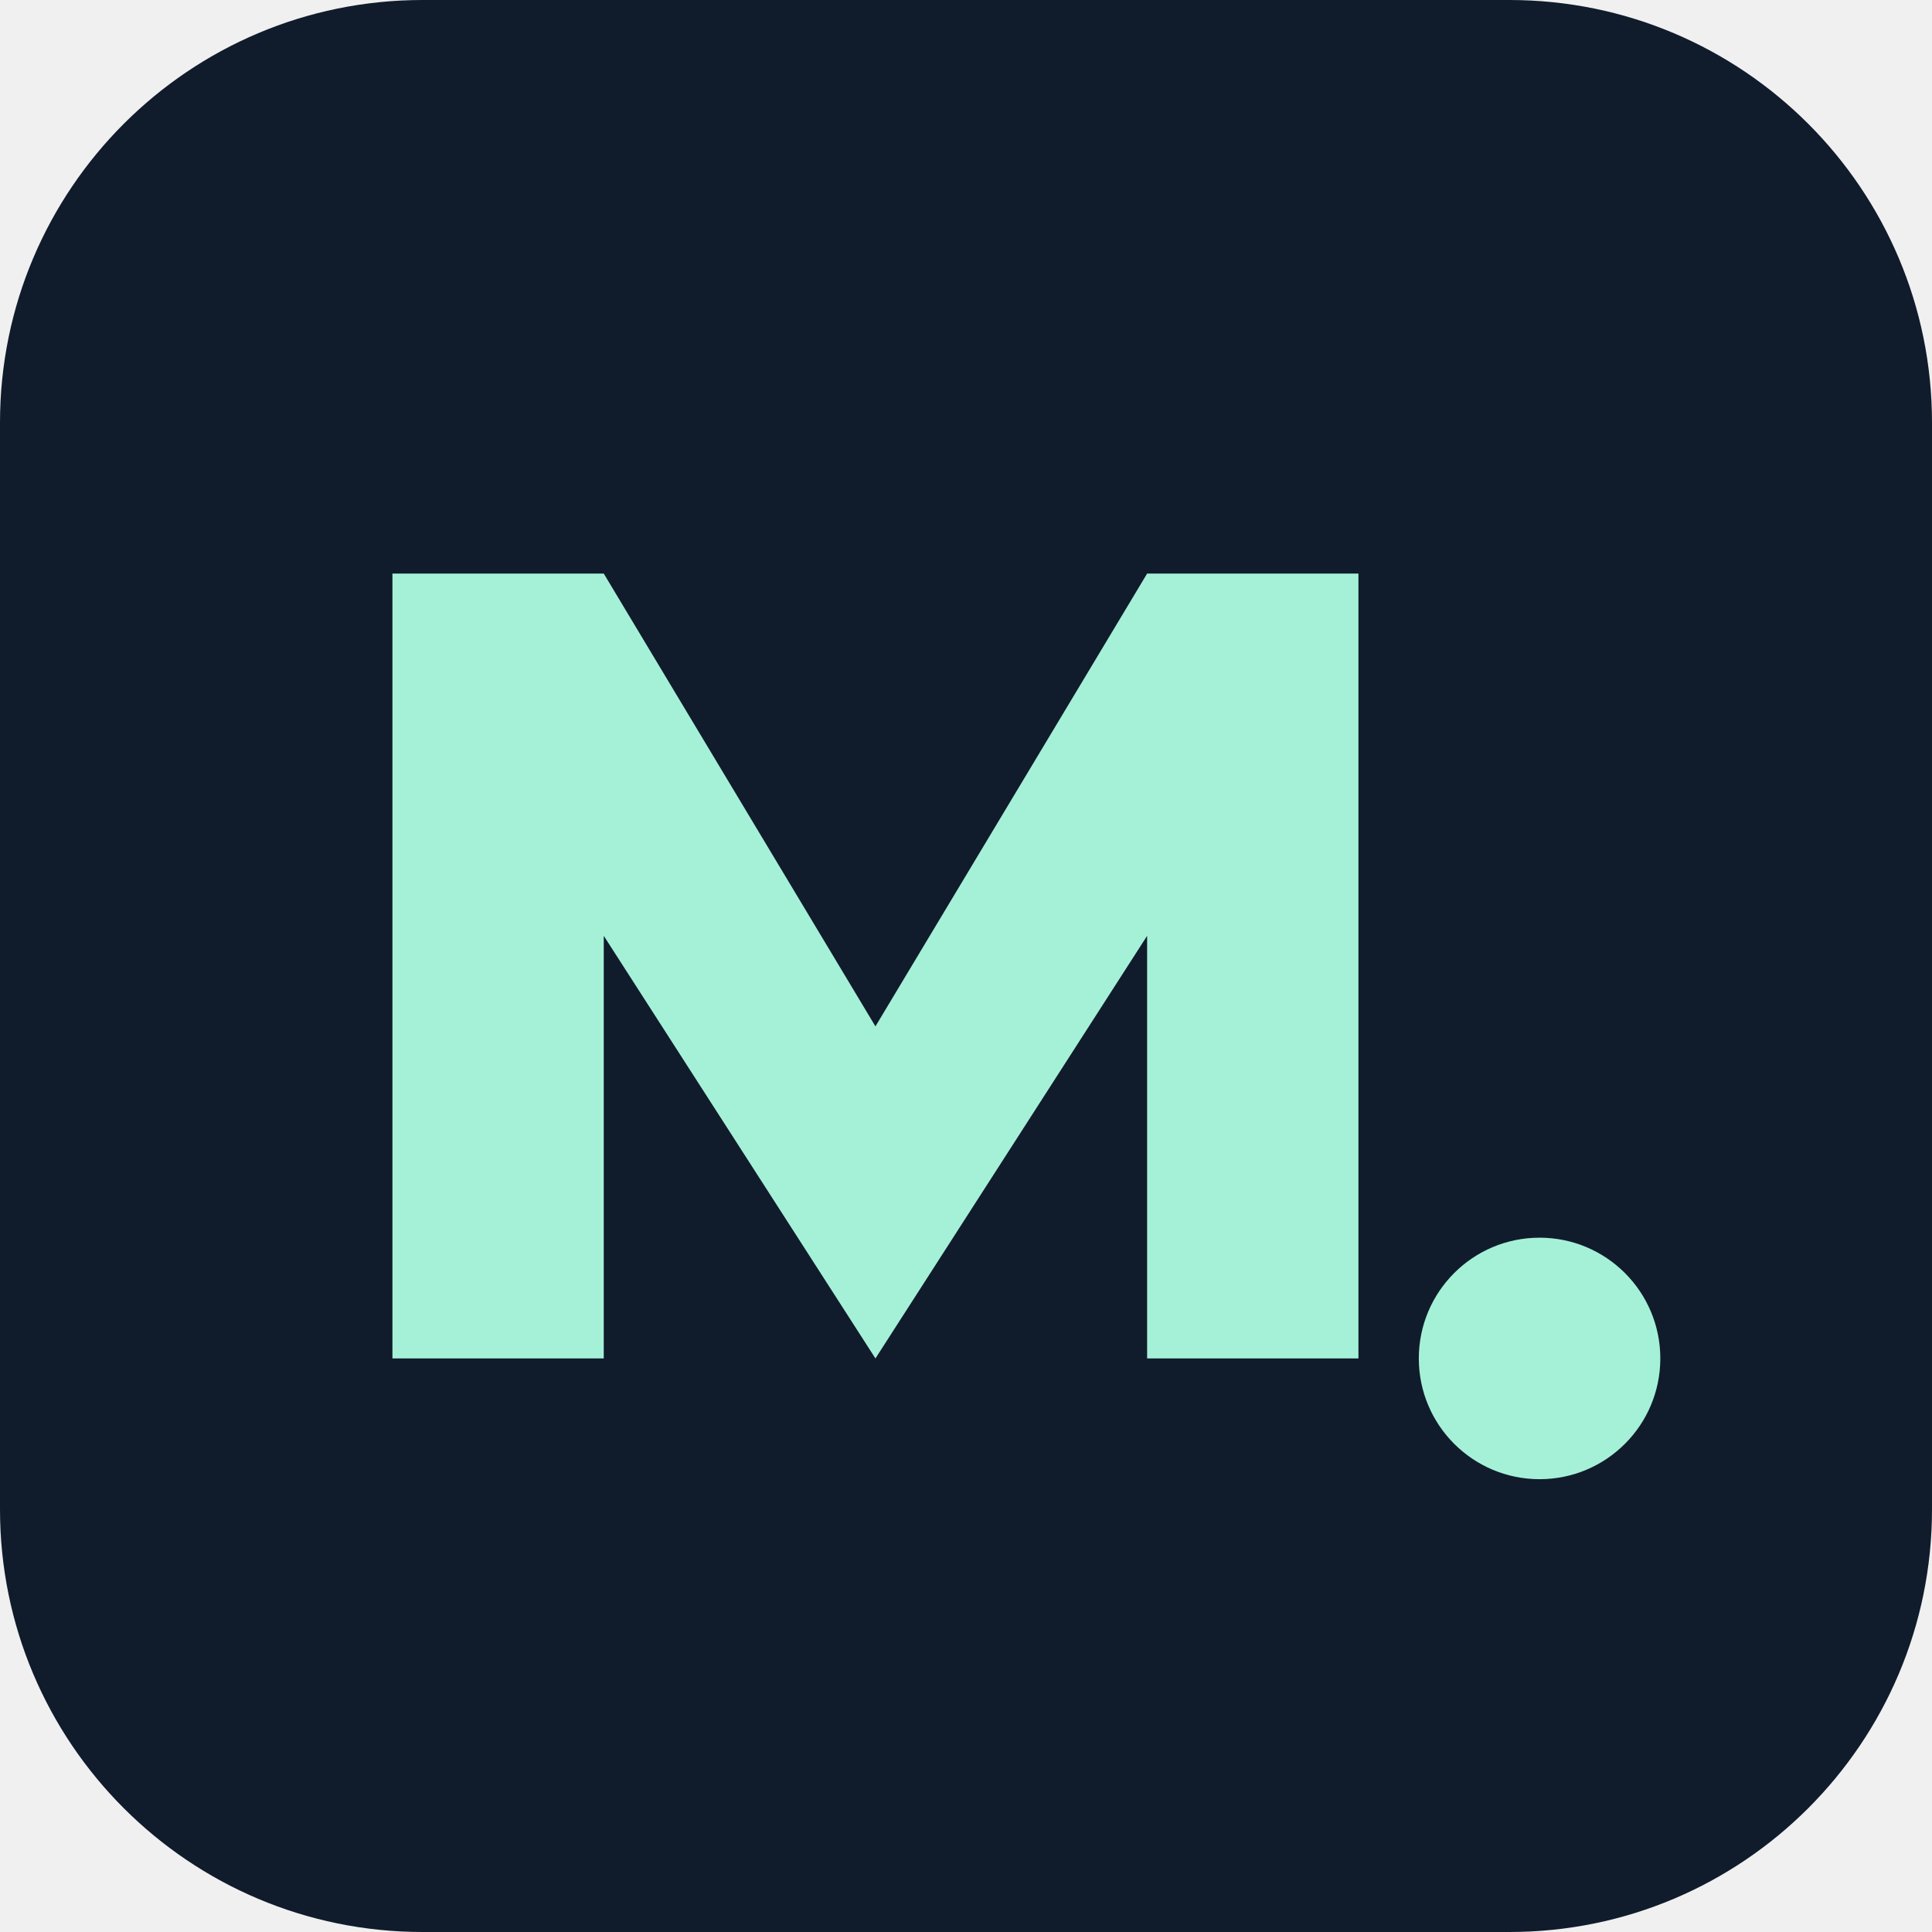
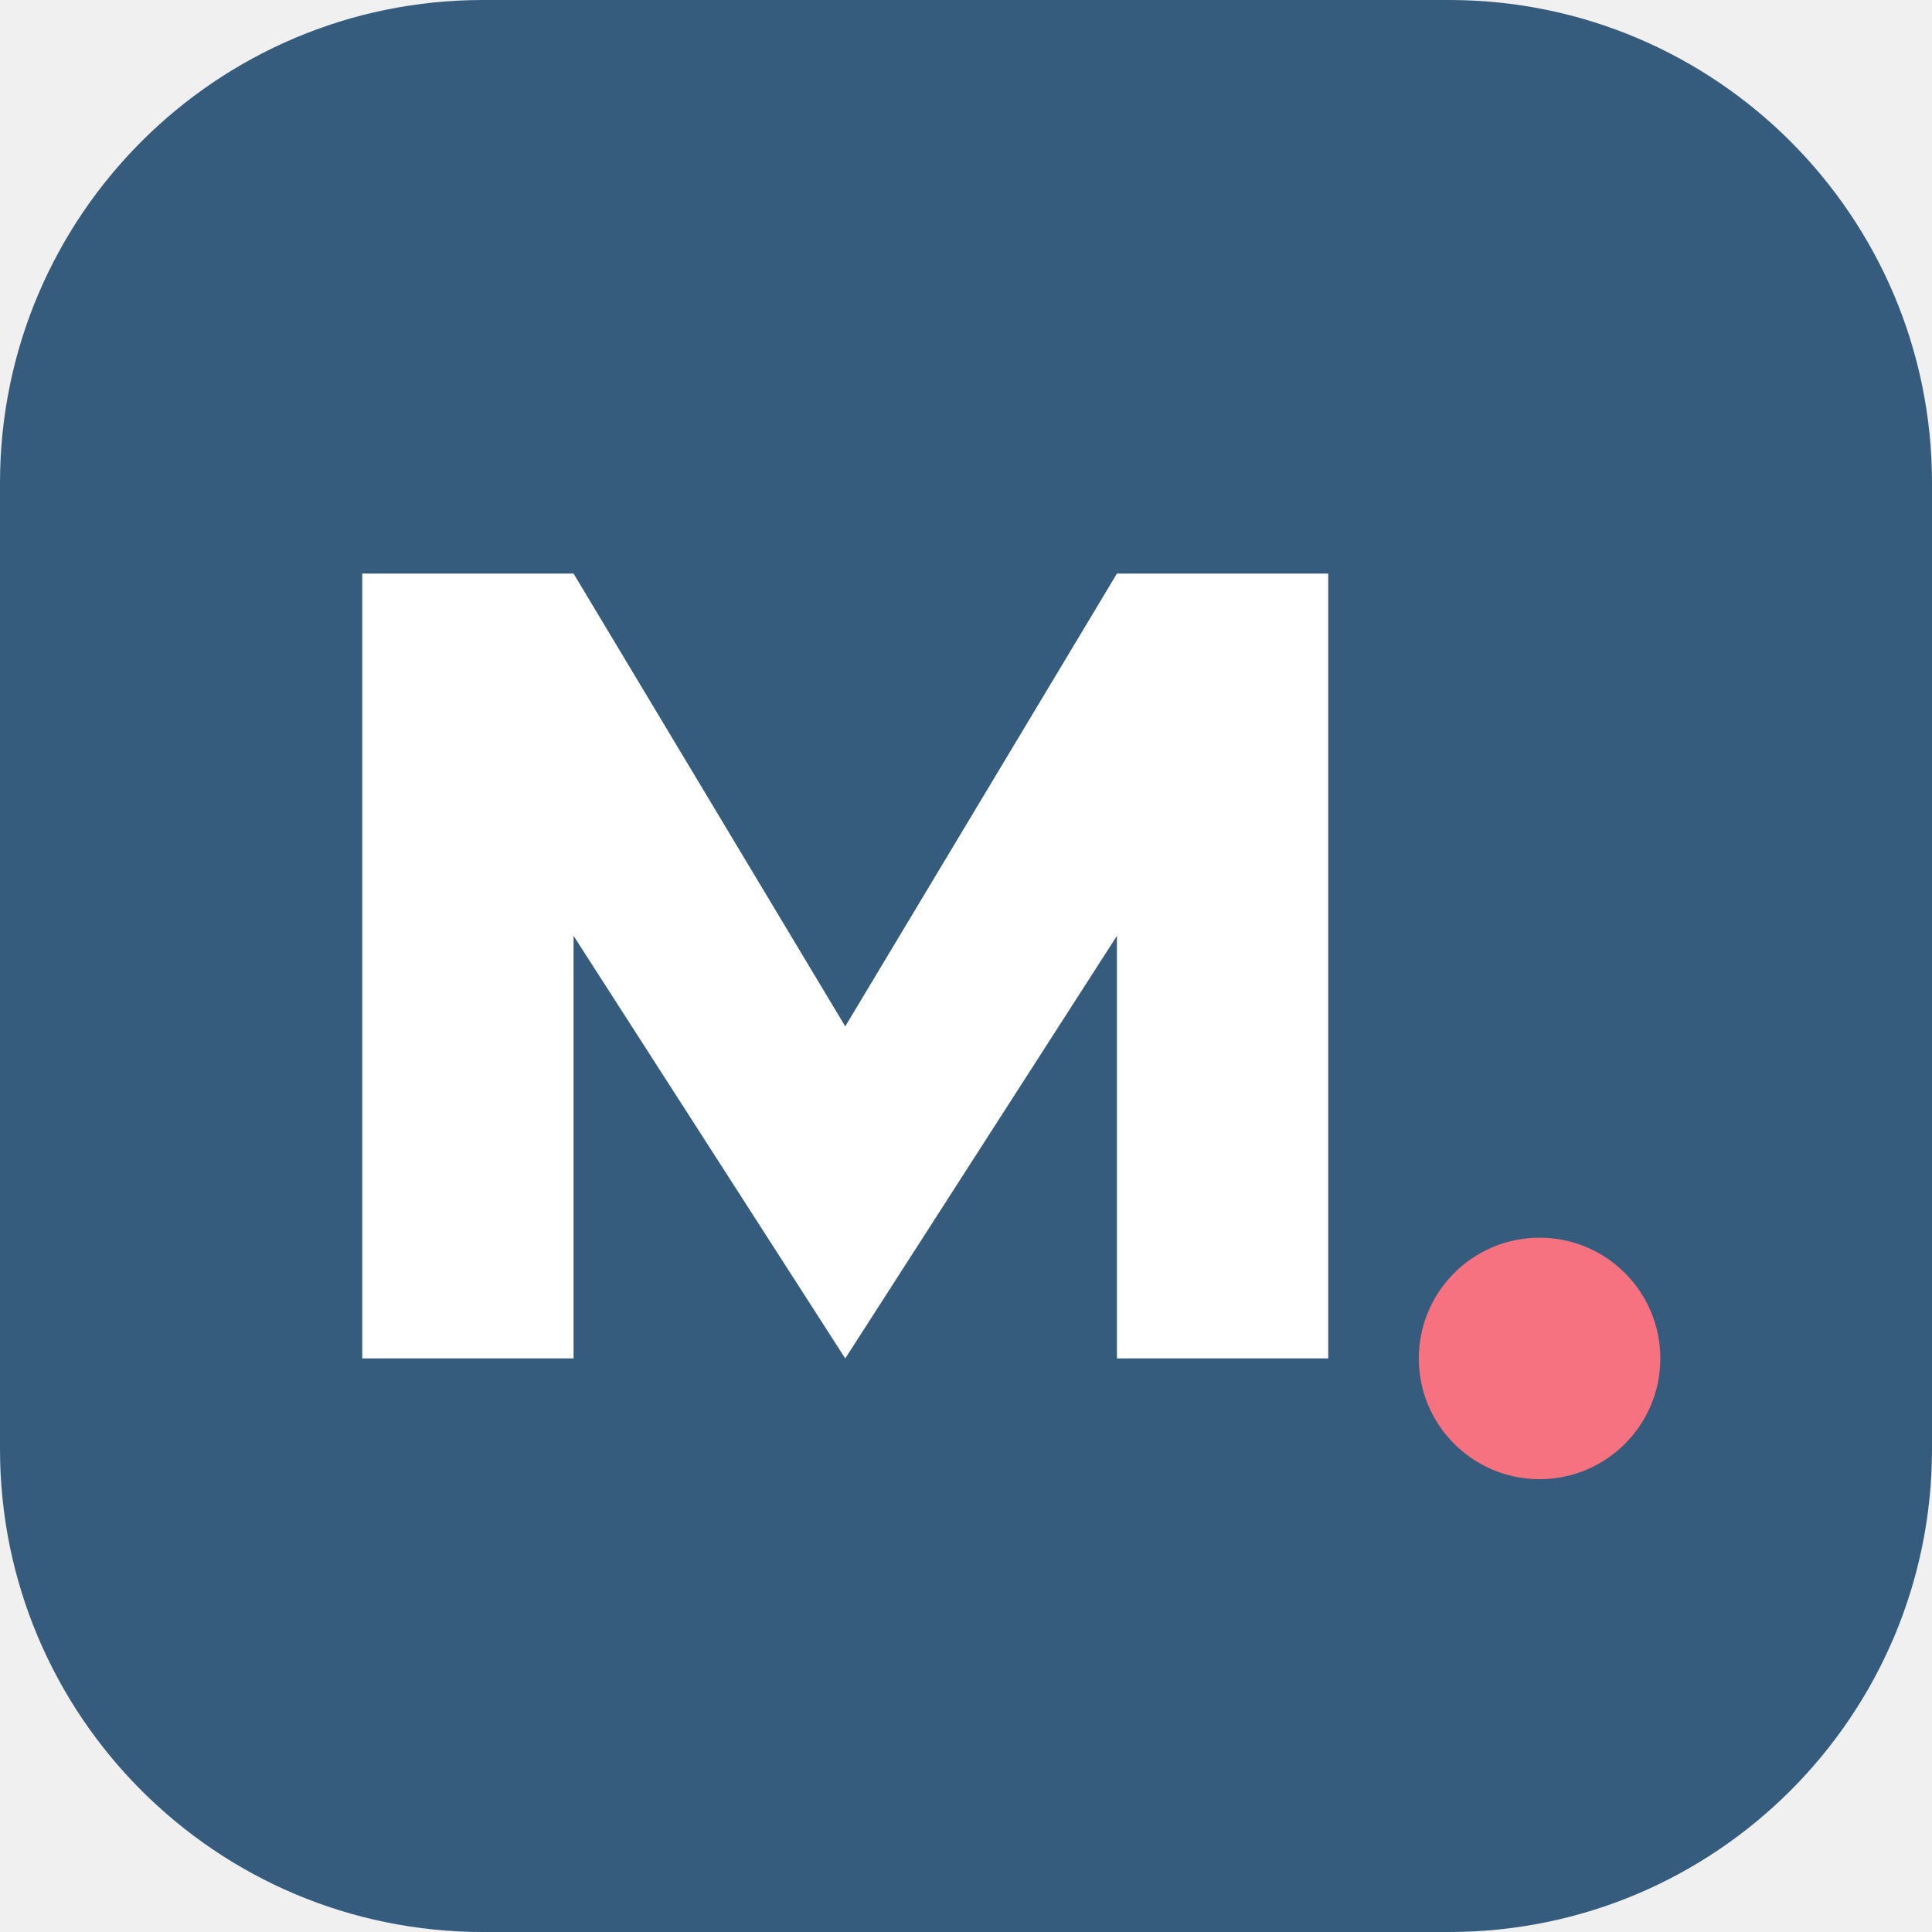
<svg xmlns="http://www.w3.org/2000/svg" viewBox="0 0 64 64">
-   <rect width="64" height="64" rx="14" fill="#101c2c" />
-   <path d="M13 45V19h7l9 15 9-15h7v26h-7V31l-9 14-9-14v14z" fill="#a5f1d8" />
-   <circle cx="51" cy="45" r="4" fill="#a5f1d8" />
+   <rect width="64" height="64" rx="16" fill="#355C7D" />
+   <path d="M12 45V19h7l9 15 9-15h7v26h-7V31l-9 14-9-14v14z" fill="#fff" />
+   <circle cx="51" cy="45" r="4" fill="#F67280" />
</svg>
